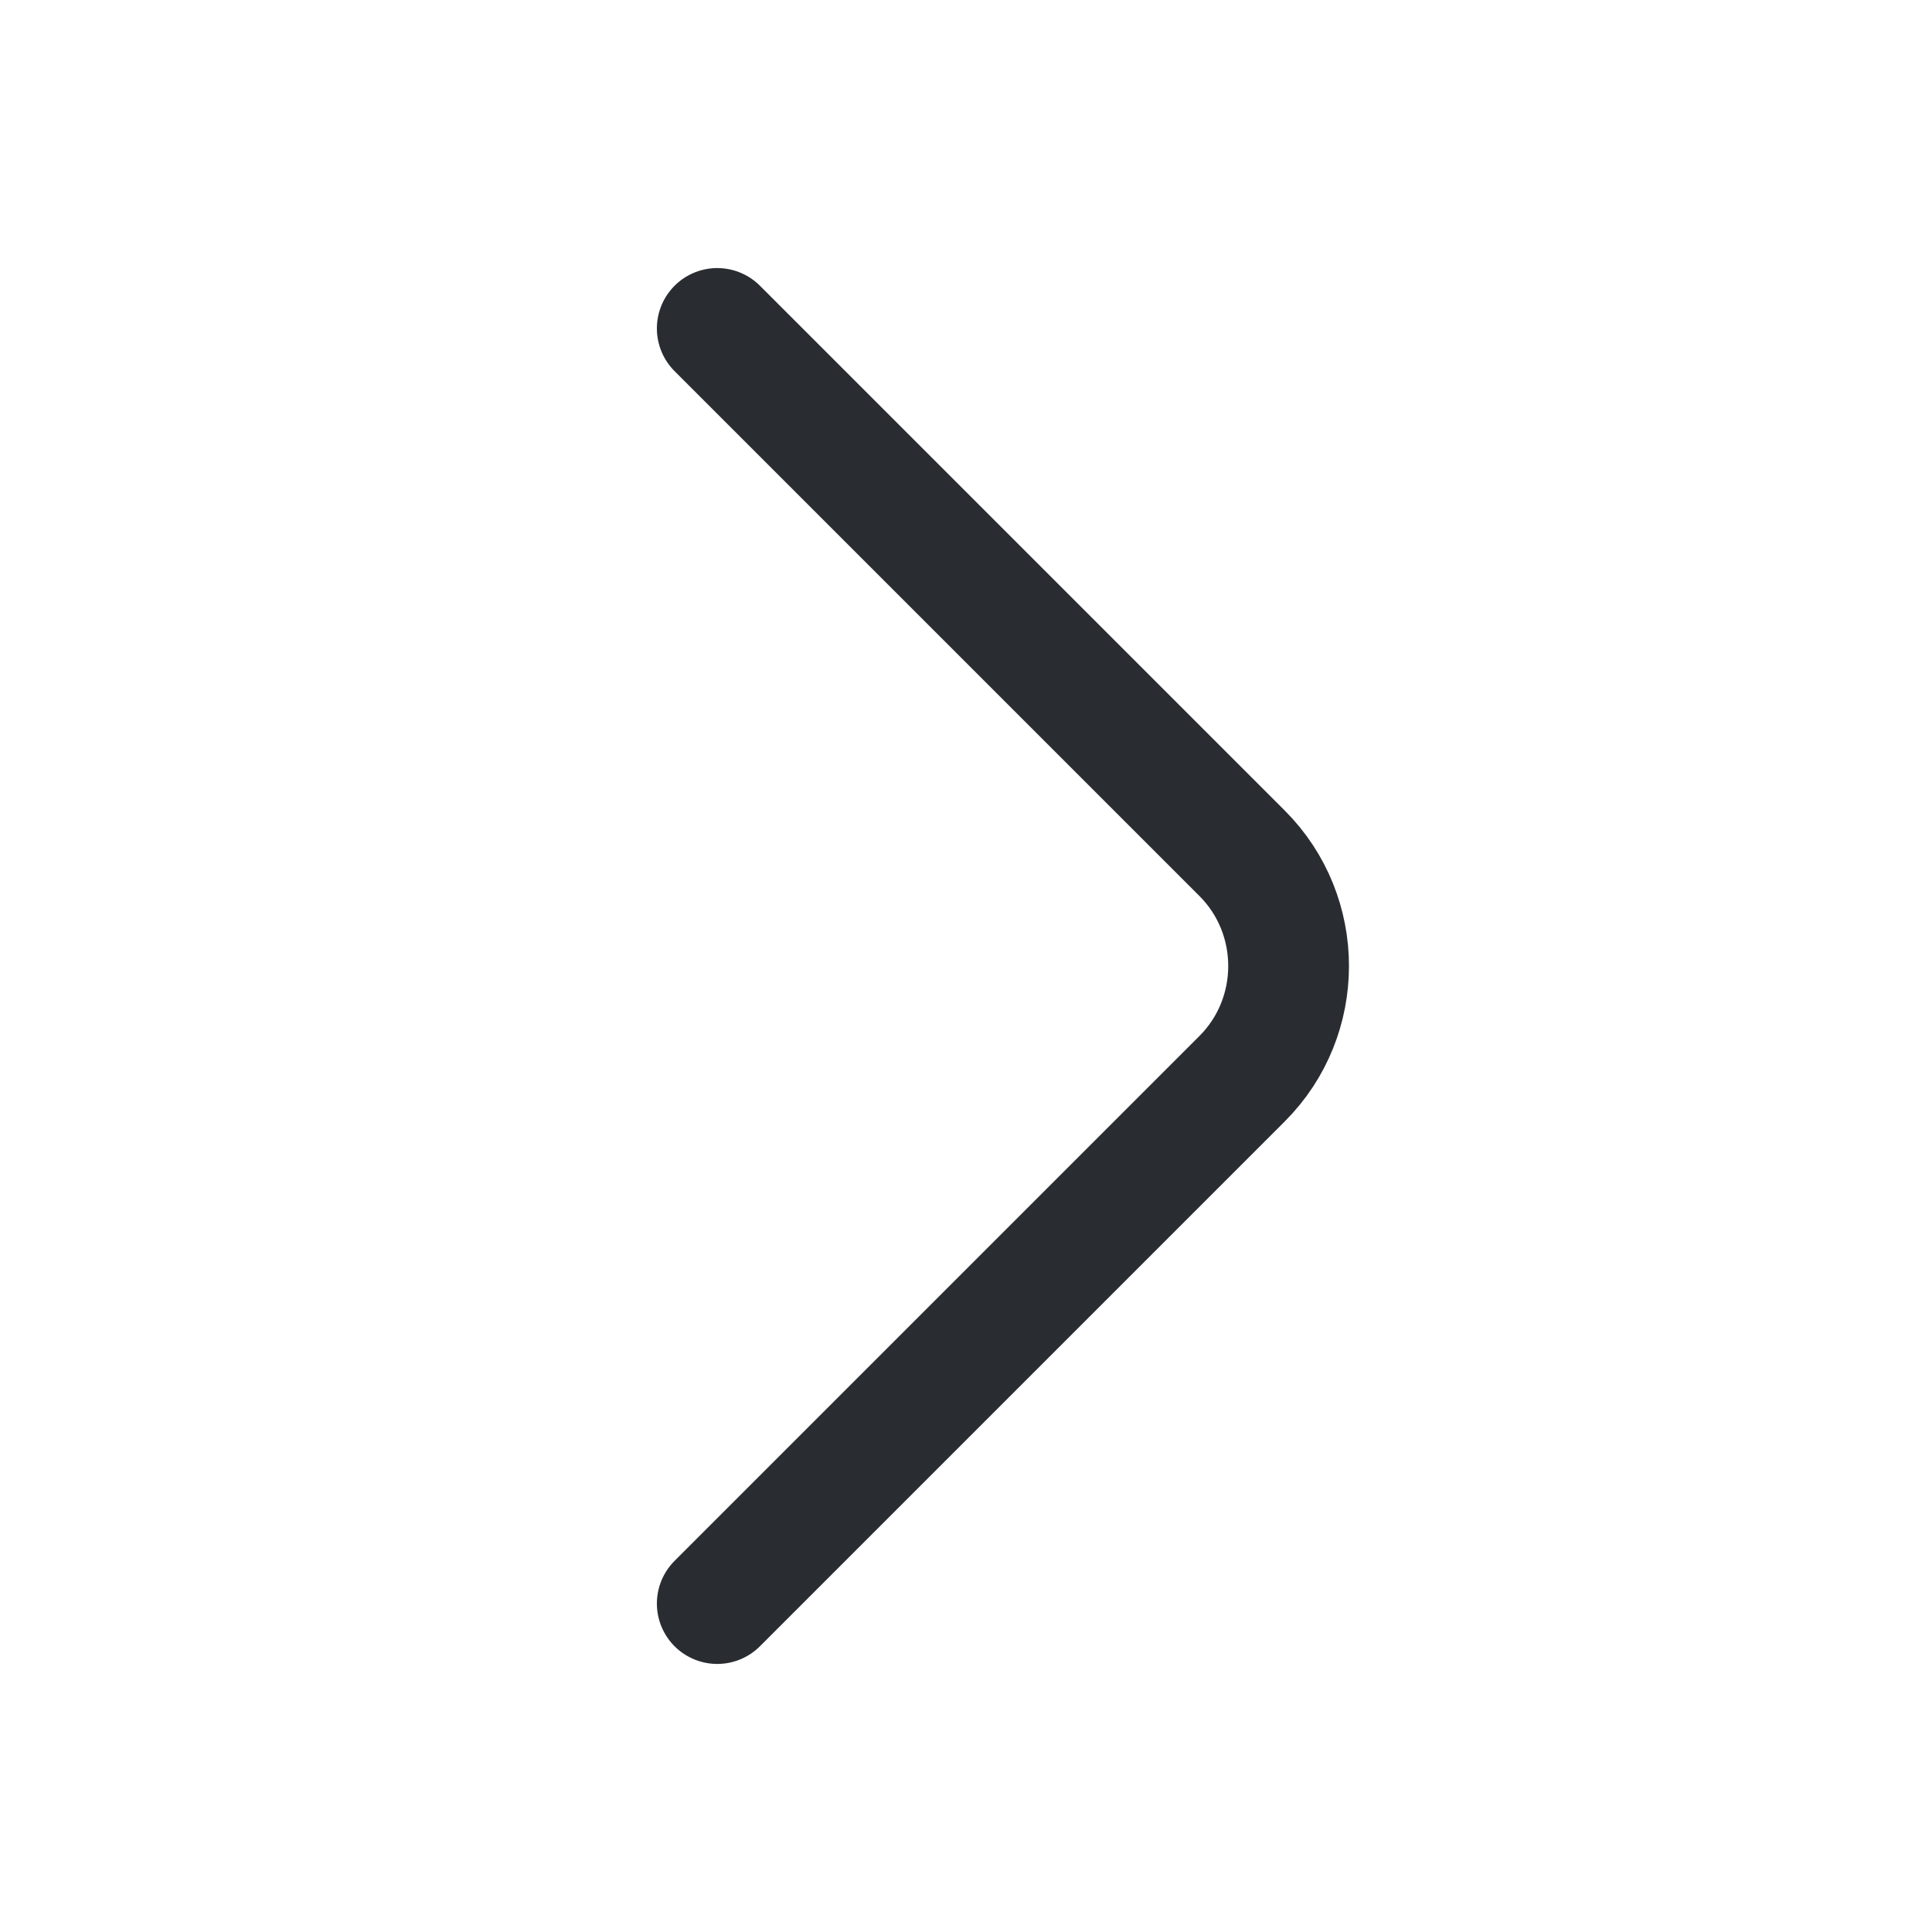
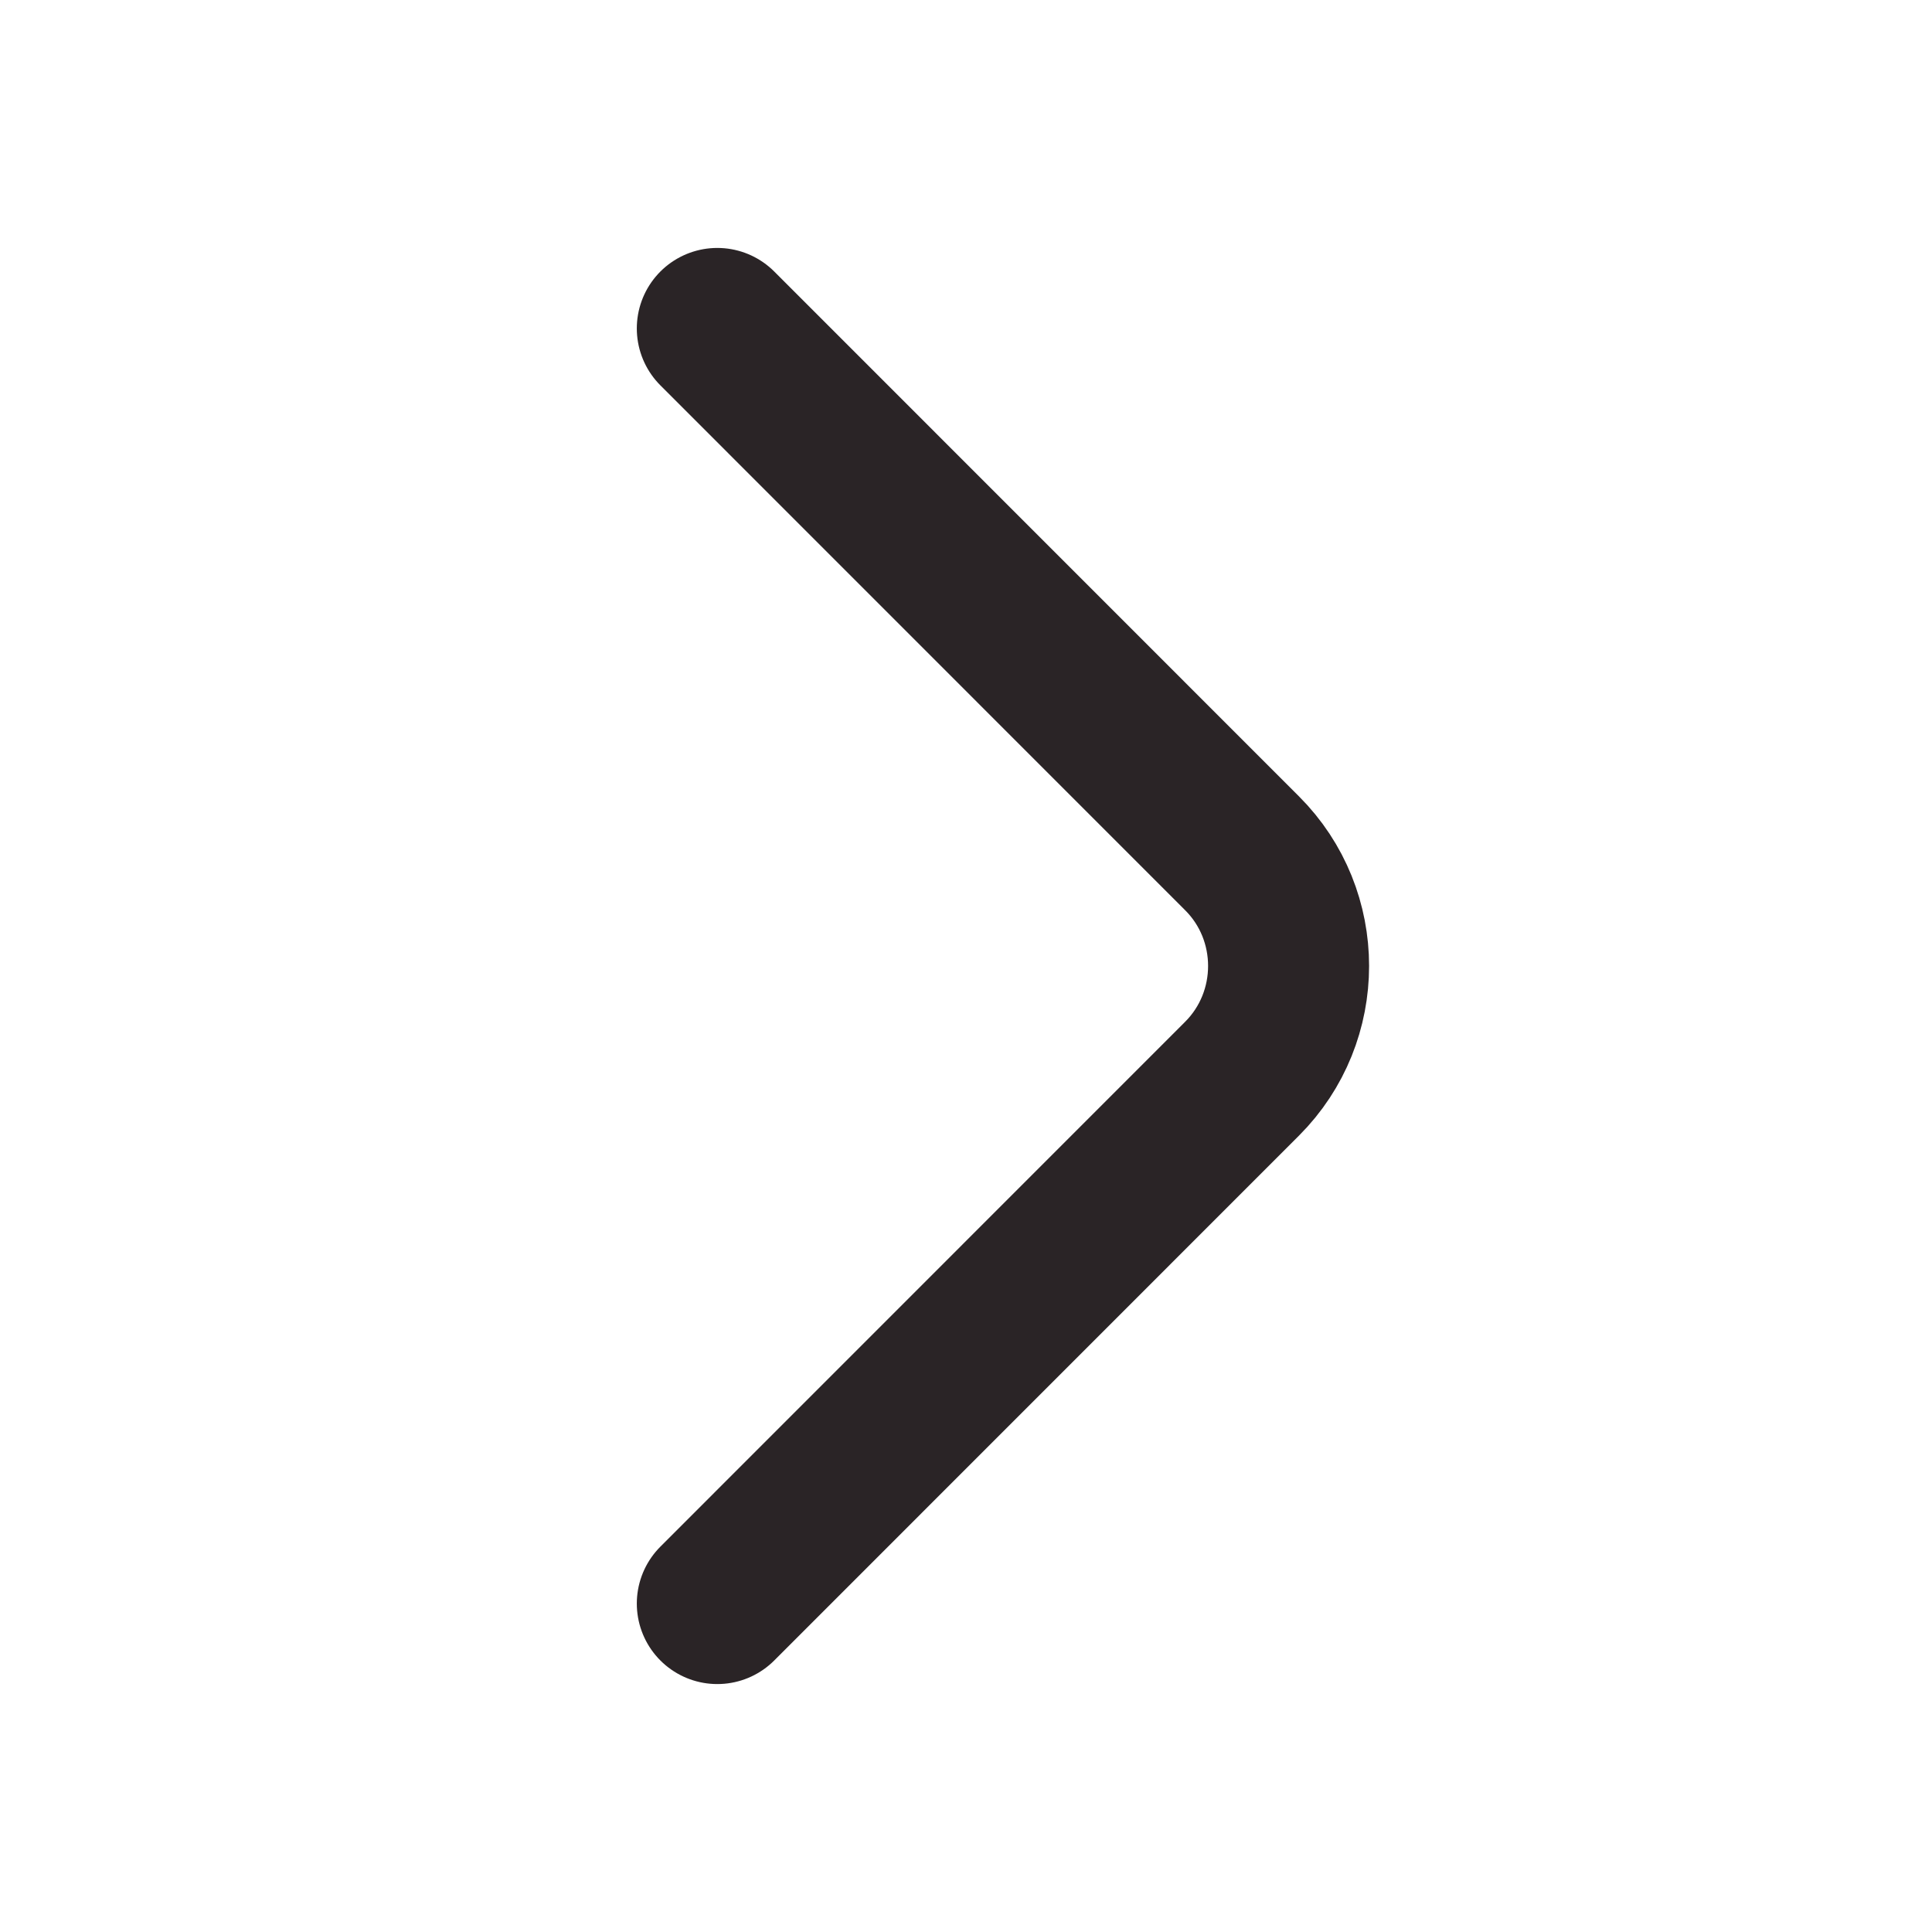
- <svg xmlns="http://www.w3.org/2000/svg" width="24" height="24" viewBox="0 0 24 24" fill="none">
-   <path d="M8.91 19.92L15.43 13.4C16.2 12.63 16.2 11.37 15.43 10.6L8.91 4.08" stroke="#292D32" stroke-width="1.5" stroke-miterlimit="10" stroke-linecap="round" stroke-linejoin="round" />
+ <svg xmlns="http://www.w3.org/2000/svg" width="18" height="18" viewBox="0 0 18 18" fill="none">
+   <path d="M6.683 14.94L11.572 10.05C12.15 9.472 12.15 8.527 11.572 7.95L6.683 3.06" stroke="#2A2426" stroke-width="1.5" stroke-miterlimit="10" stroke-linecap="round" stroke-linejoin="round" />
</svg>
